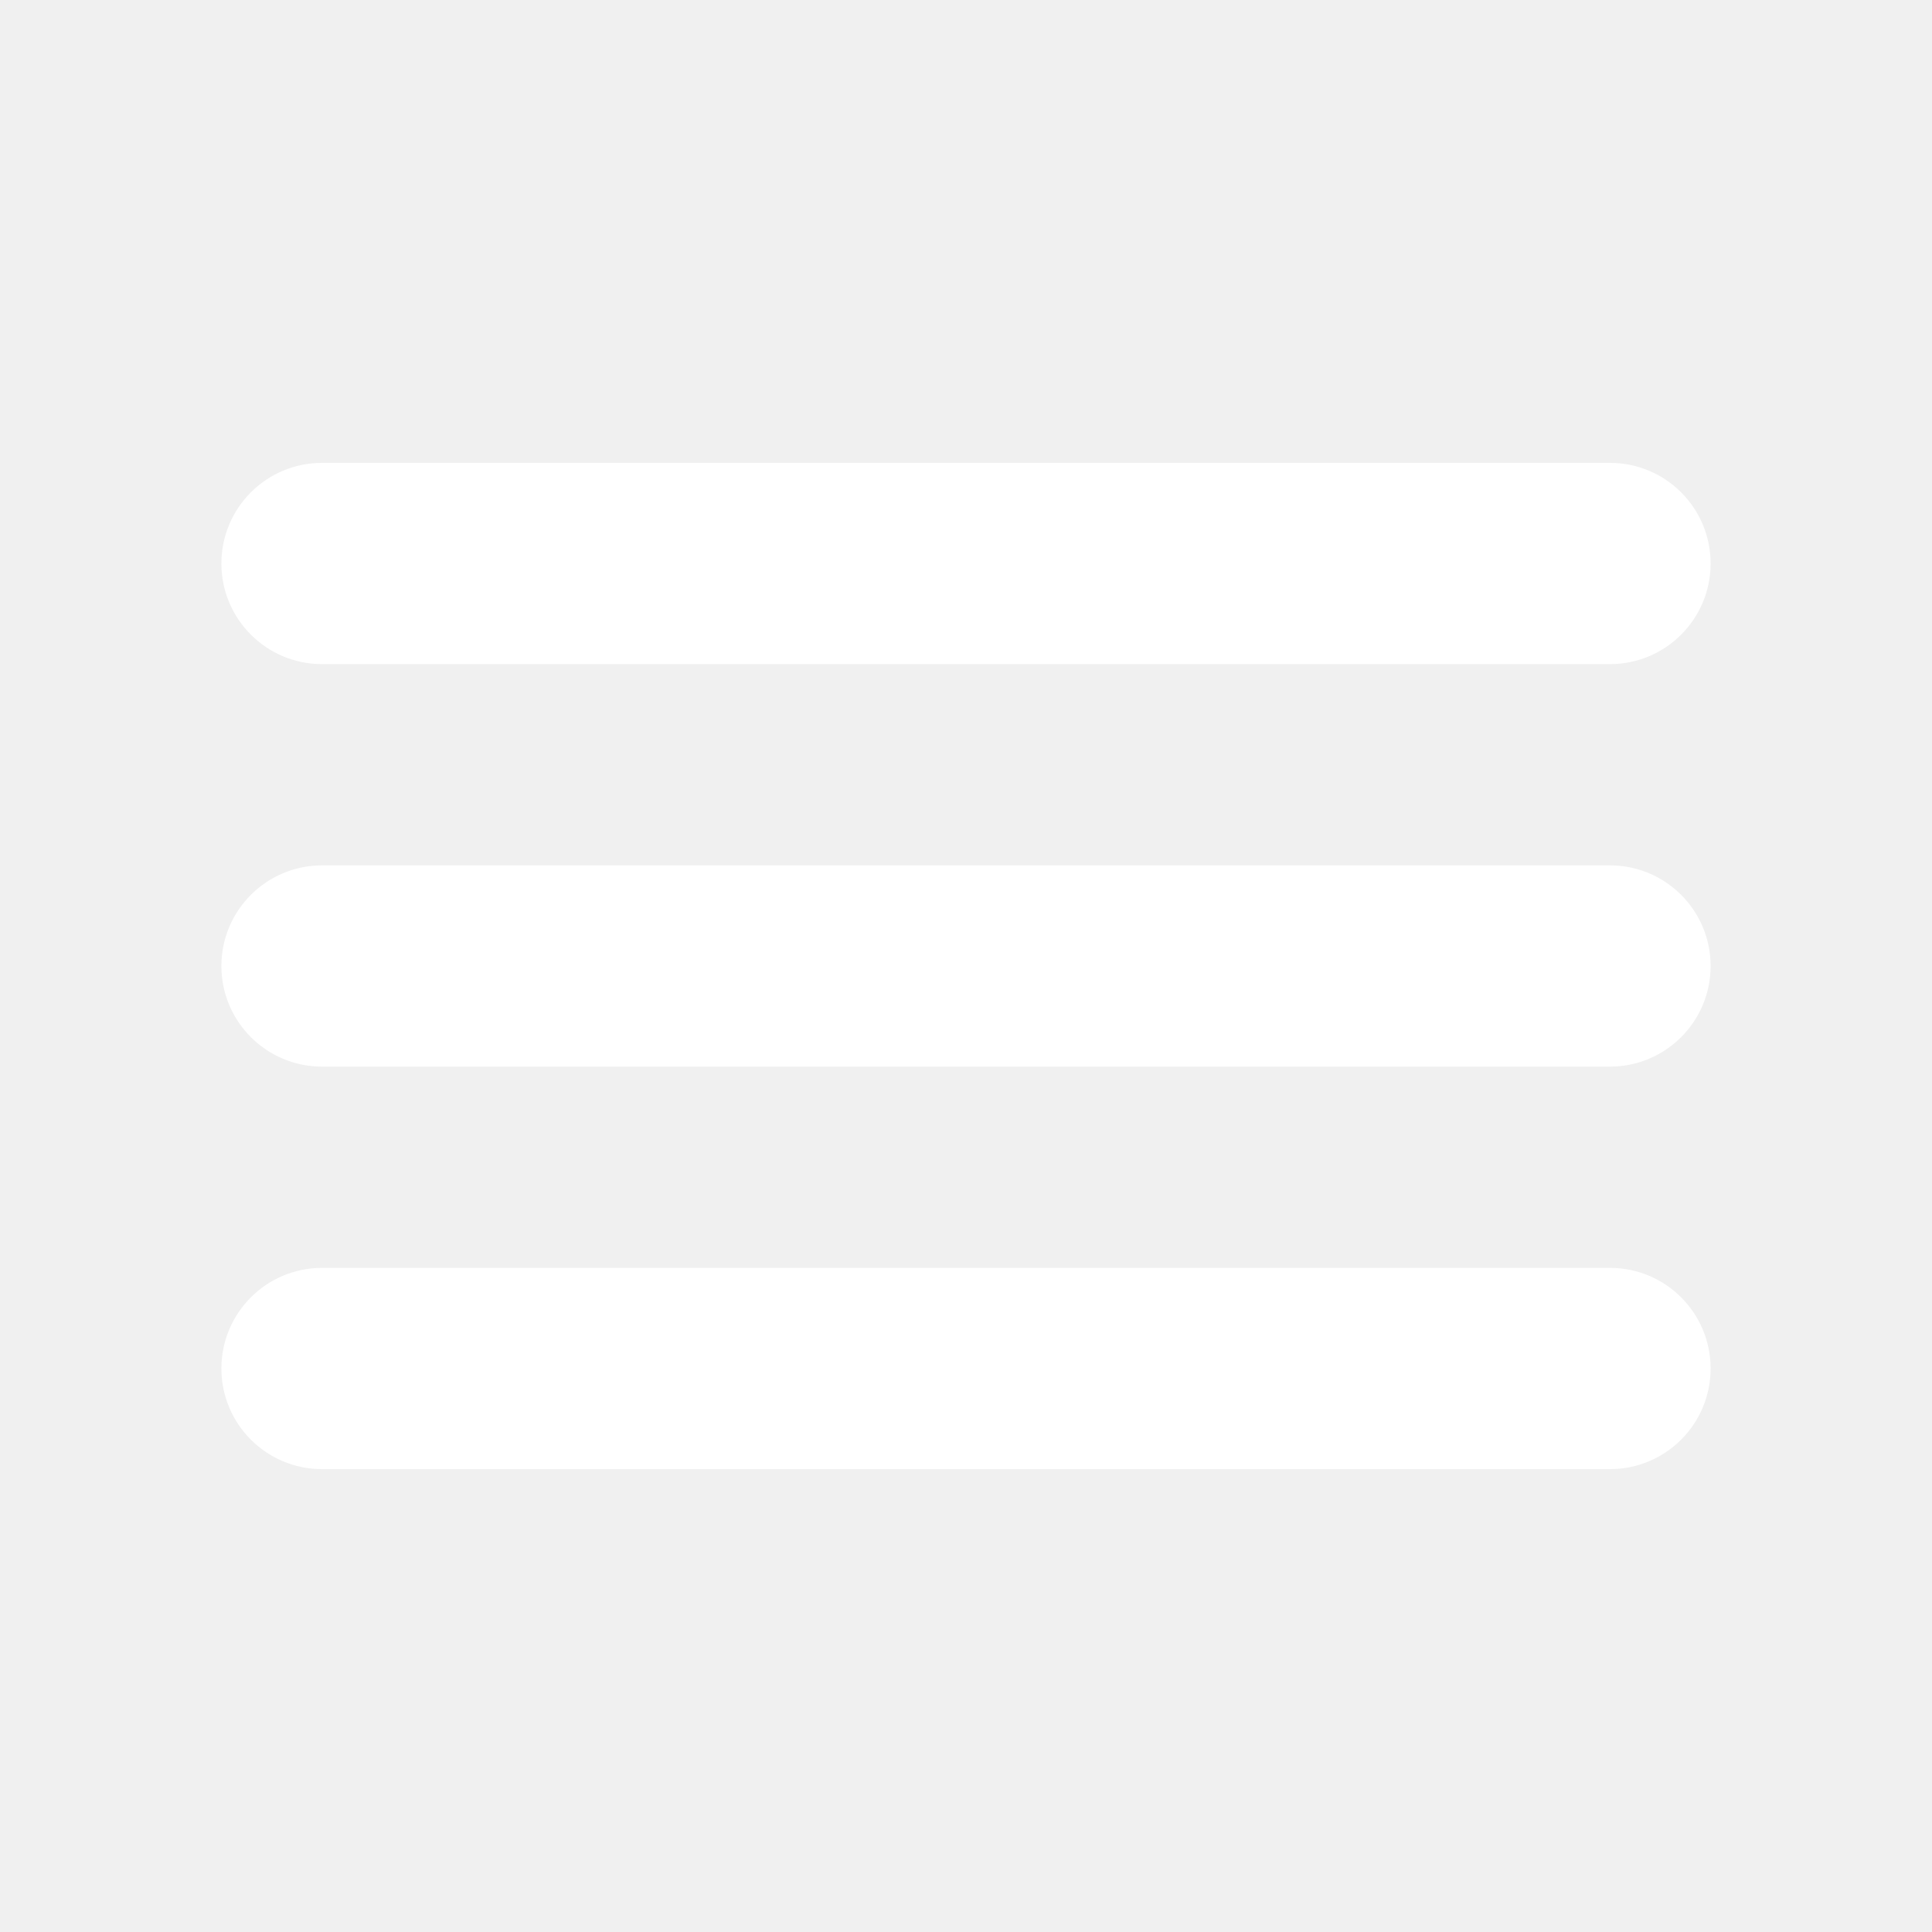
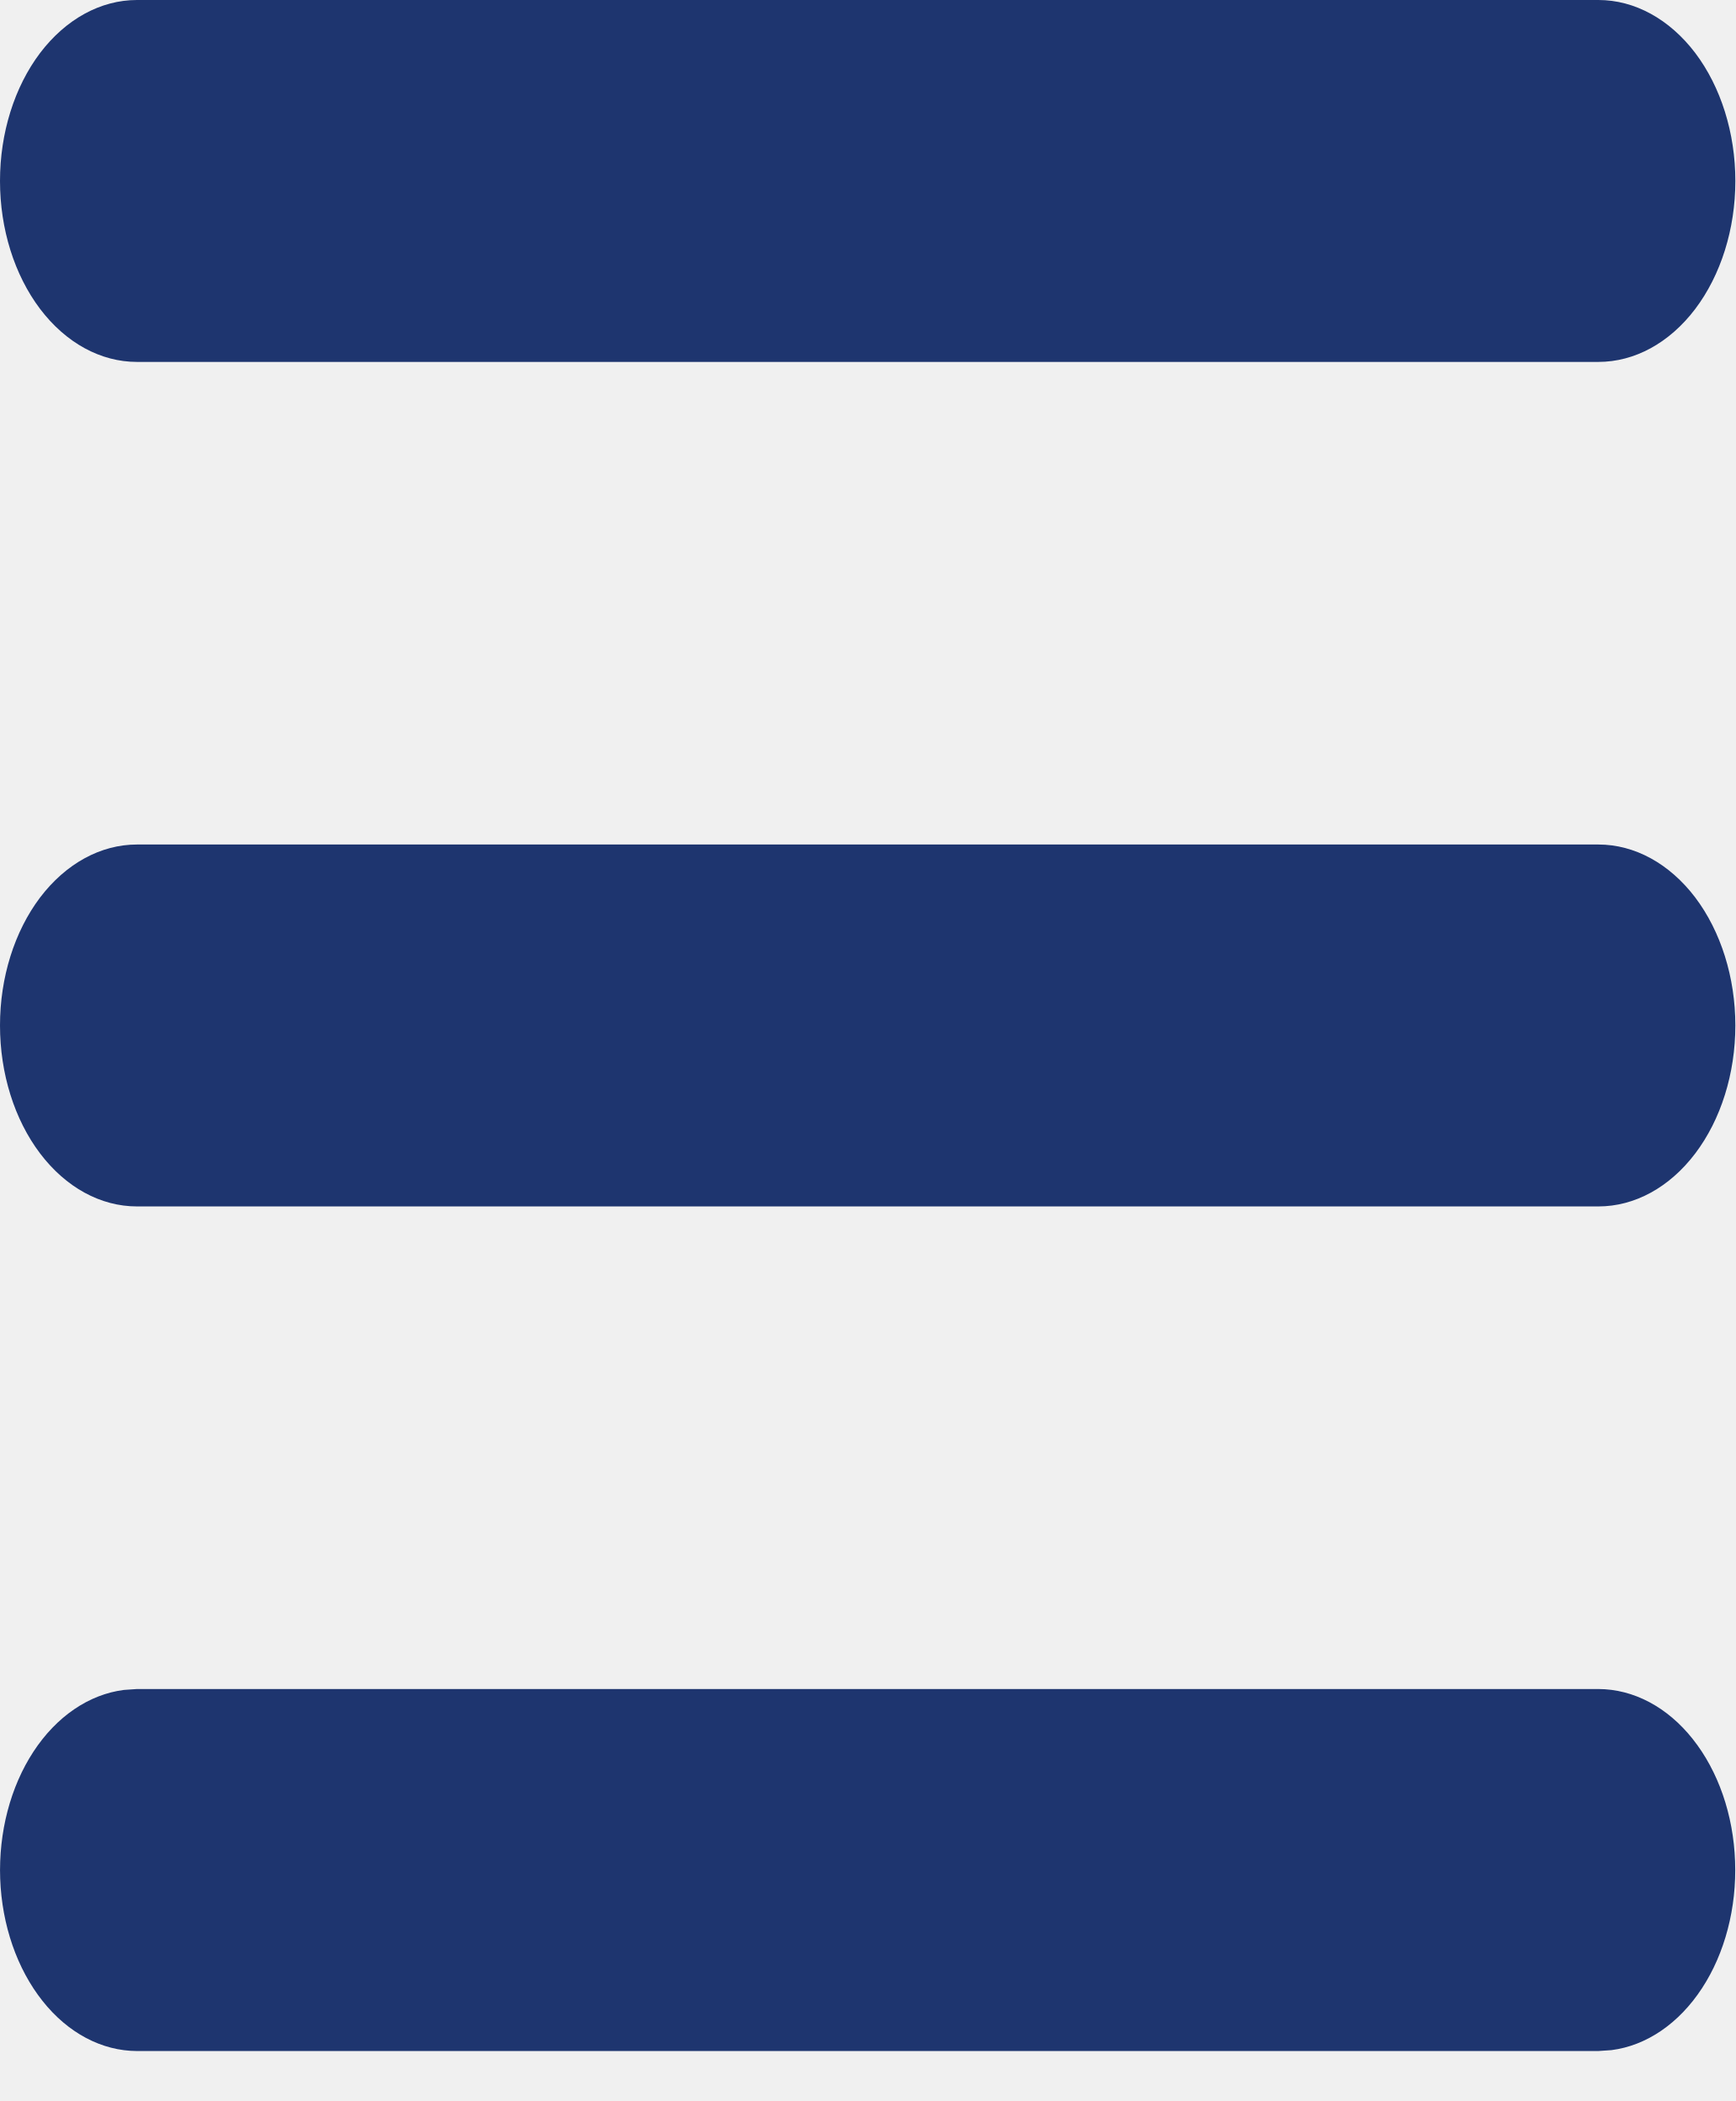
- <svg xmlns="http://www.w3.org/2000/svg" width="800px" height="800px" viewBox="0 0 24 24" fill="none" stroke="#ffffff">
-   <g id="SVGRepo_bgCarrier" stroke-width="0" />
-   <g id="SVGRepo_tracerCarrier" stroke-linecap="round" stroke-linejoin="round" />
-   <g id="SVGRepo_iconCarrier">
-     <path fill-rule="evenodd" clip-rule="evenodd" d="M20.75 7C20.75 7.414 20.414 7.75 20 7.75L4 7.75C3.586 7.75 3.25 7.414 3.25 7C3.25 6.586 3.586 6.25 4 6.25L20 6.25C20.414 6.25 20.75 6.586 20.75 7Z" fill="#ffffff" />
-     <path fill-rule="evenodd" clip-rule="evenodd" d="M20.75 12C20.75 12.414 20.414 12.75 20 12.75L4 12.75C3.586 12.75 3.25 12.414 3.25 12C3.25 11.586 3.586 11.25 4 11.25L20 11.25C20.414 11.25 20.75 11.586 20.75 12Z" fill="#ffffff" />
-     <path fill-rule="evenodd" clip-rule="evenodd" d="M20.75 17C20.75 17.414 20.414 17.75 20 17.75L4 17.75C3.586 17.75 3.25 17.414 3.25 17C3.25 16.586 3.586 16.25 4 16.25L20 16.25C20.414 16.25 20.75 16.586 20.75 17Z" fill="#ffffff" />
-   </g>
+ <svg xmlns="http://www.w3.org/2000/svg" width="19" height="23" viewBox="0 0 19 23" fill="none">
+   <path d="M17.5 18.49C17.885 18.491 18.256 18.687 18.534 19.038C18.813 19.389 18.979 19.868 18.997 20.376C19.016 20.884 18.886 21.383 18.634 21.767C18.382 22.152 18.027 22.394 17.644 22.443L17.5 22.453H1.5C1.115 22.452 0.744 22.256 0.466 21.905C0.187 21.554 0.021 21.075 0.002 20.567C-0.016 20.059 0.114 19.561 0.366 19.176C0.618 18.791 0.973 18.549 1.356 18.5L1.5 18.49H17.5ZM17.5 9.245C17.898 9.245 18.279 9.454 18.561 9.825C18.842 10.197 19 10.701 19 11.226C19 11.752 18.842 12.256 18.561 12.627C18.279 12.999 17.898 13.207 17.5 13.207H1.5C1.102 13.207 0.721 12.999 0.439 12.627C0.158 12.256 0 11.752 0 11.226C0 10.701 0.158 10.197 0.439 9.825C0.721 9.454 1.102 9.245 1.5 9.245H17.5ZM17.5 0C17.898 0 18.279 0.209 18.561 0.58C18.842 0.952 19 1.456 19 1.981C19 2.507 18.842 3.01 18.561 3.382C18.279 3.754 17.898 3.962 17.5 3.962H1.5C1.102 3.962 0.721 3.754 0.439 3.382C0.158 3.01 0 2.507 0 1.981C0 1.456 0.158 0.952 0.439 0.58C0.721 0.209 1.102 0 1.5 0H17.5Z" fill="#1E356F" />
</svg>
